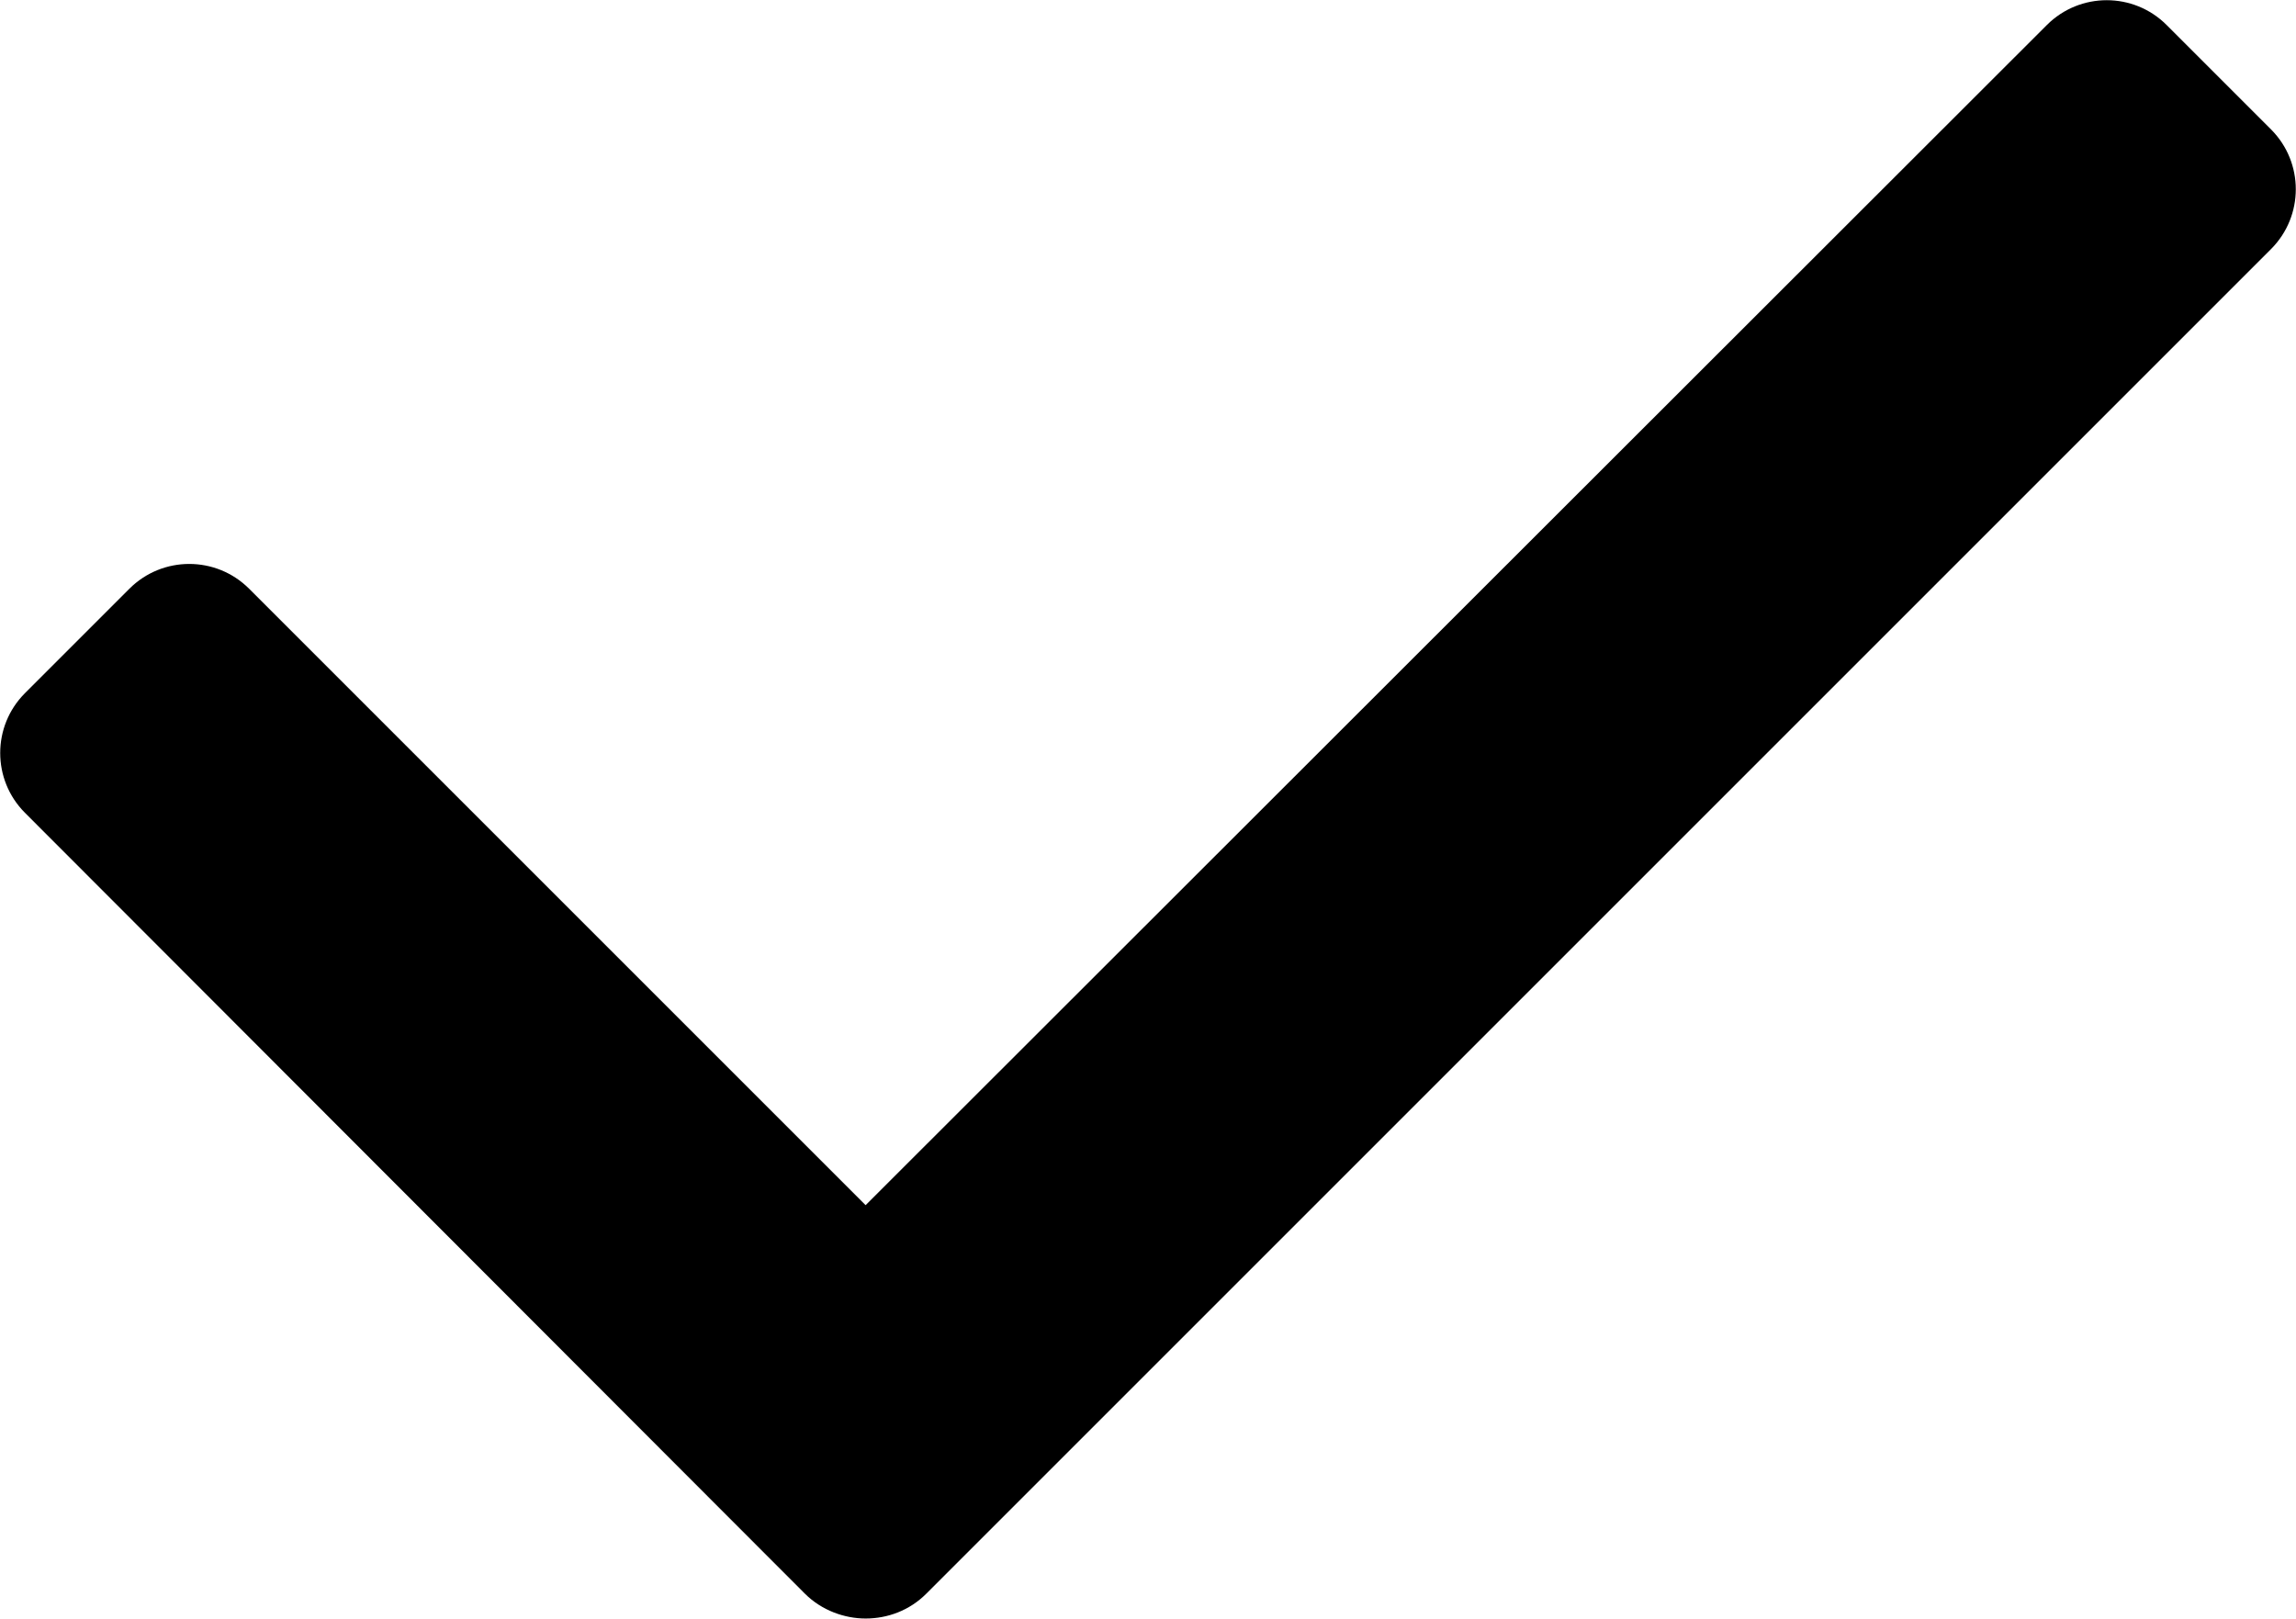
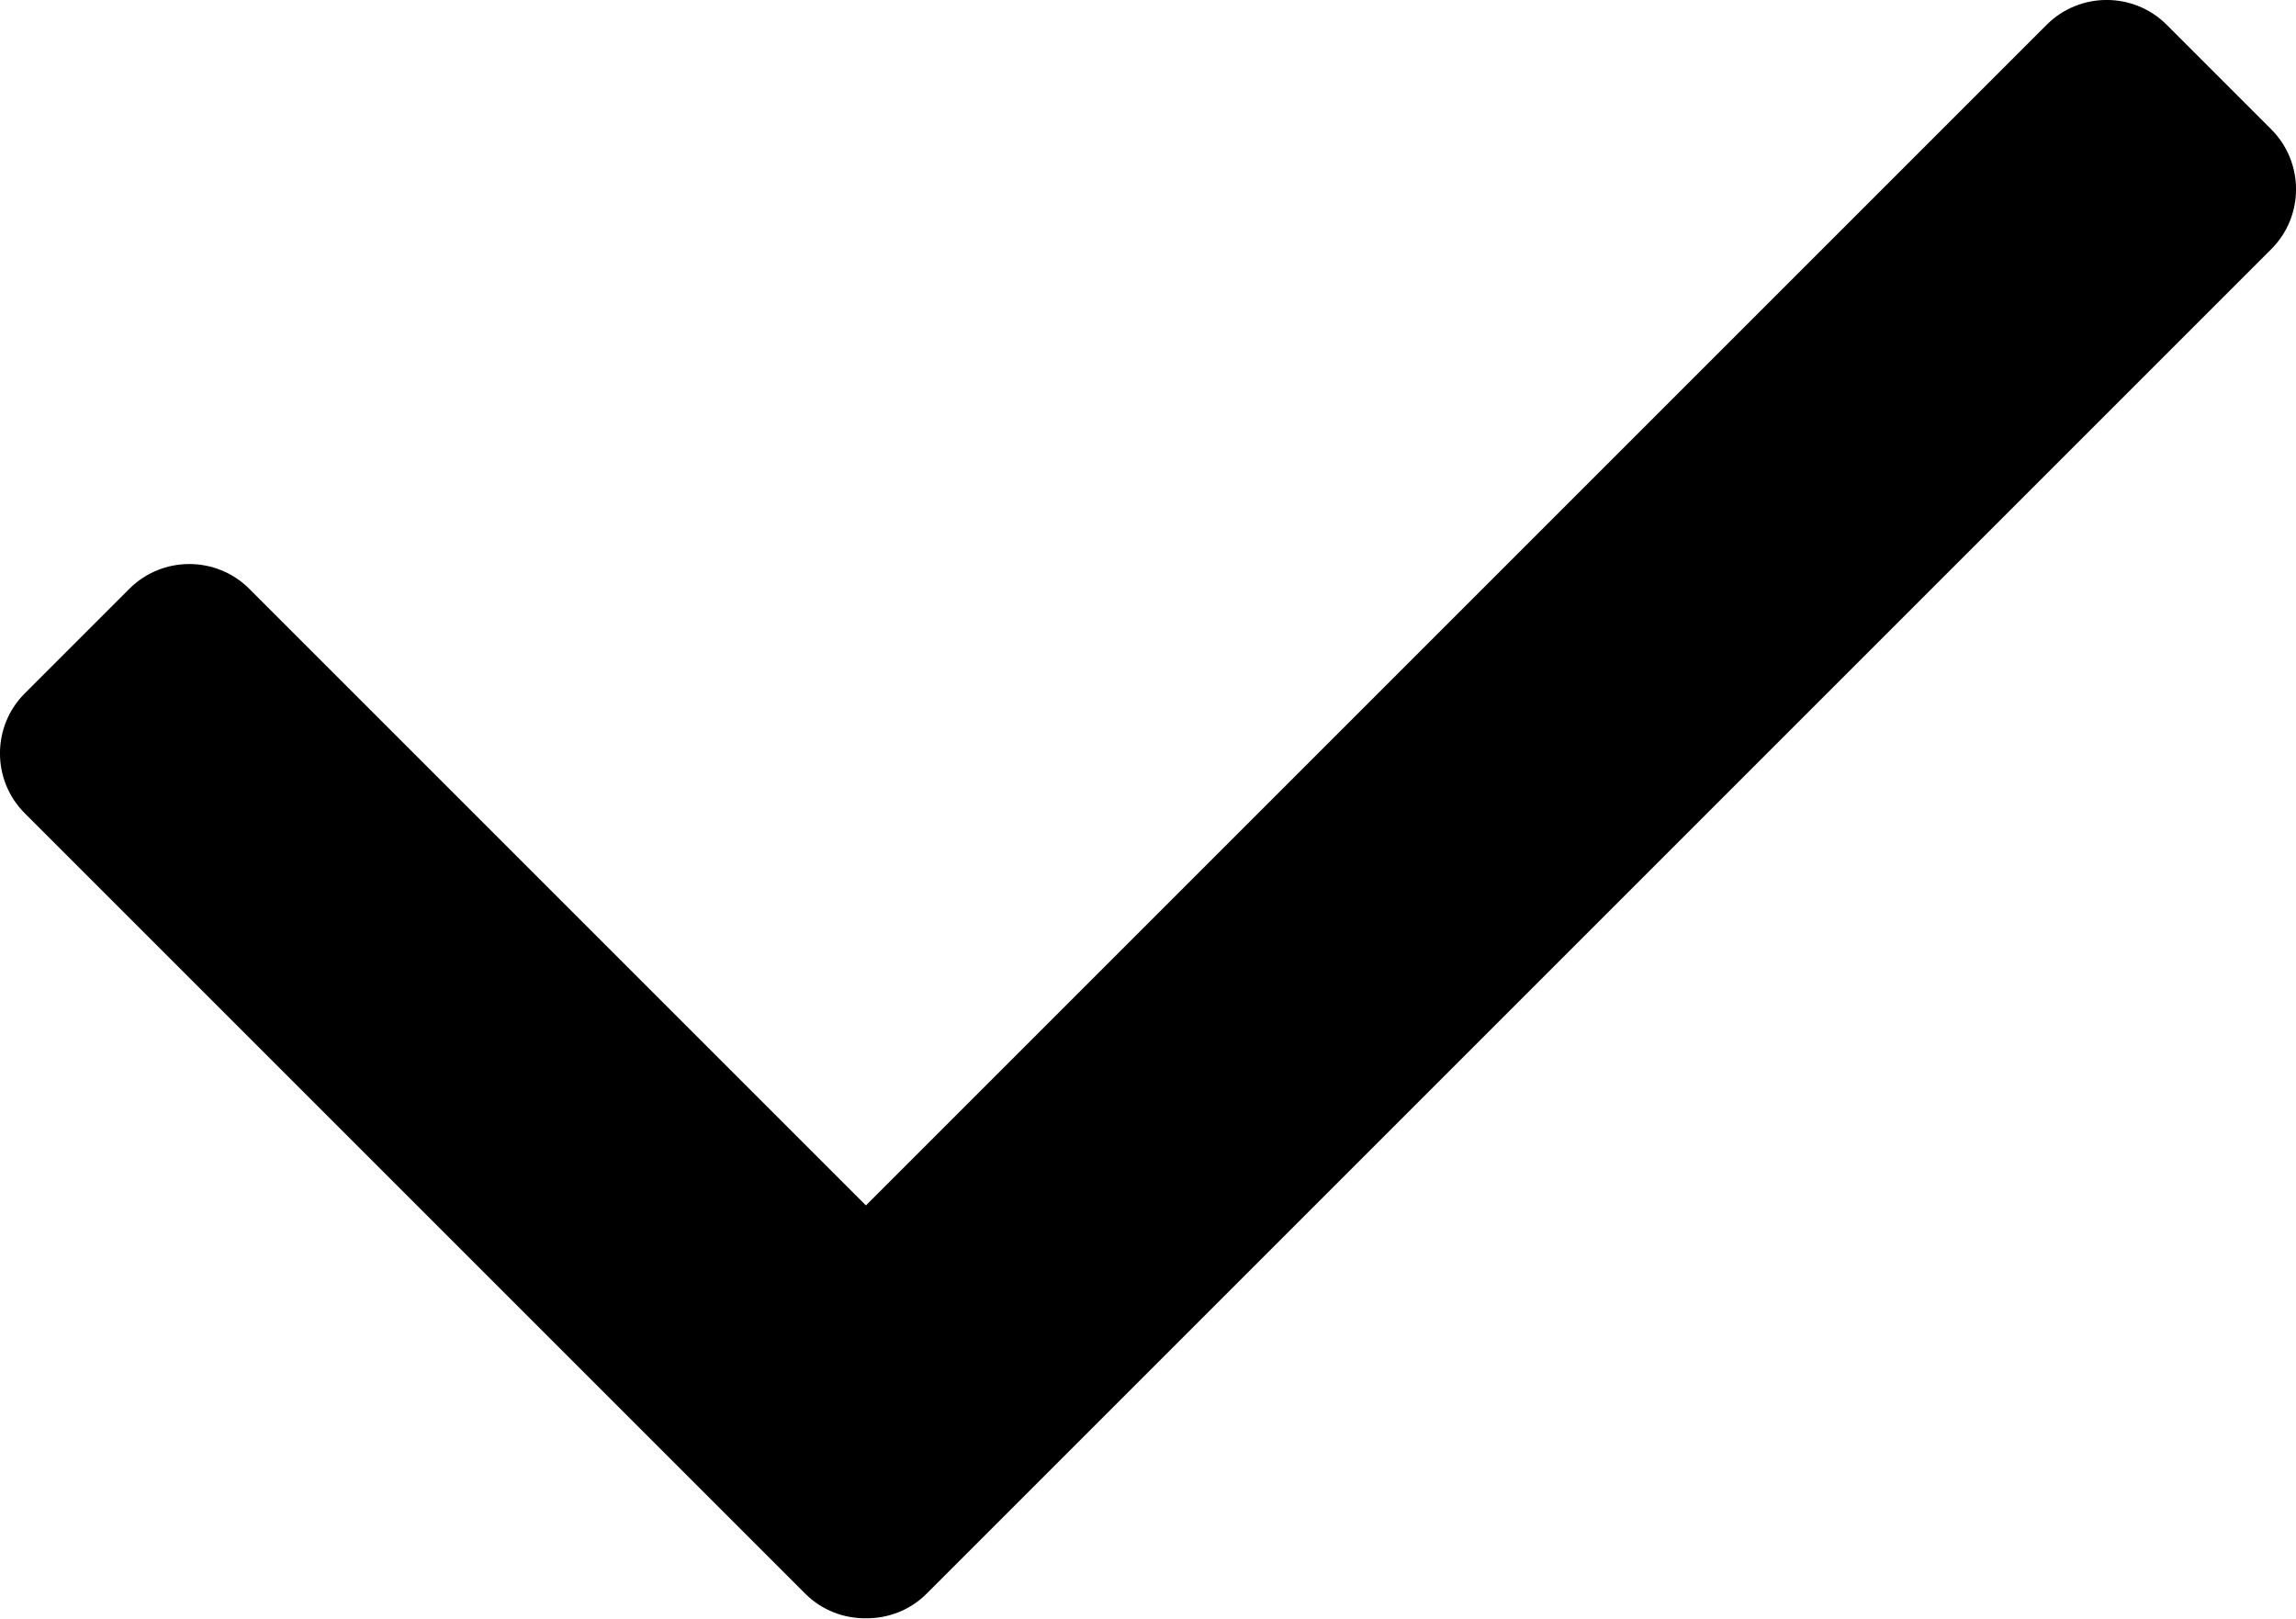
- <svg xmlns="http://www.w3.org/2000/svg" version="1.0" width="23.05" height="16.25">
-   <path d="M22.8 1.3L21.75.25a.85.85 0 00-1.2 0L8.69 12.1 2.5 5.91a.85.85 0 00-1.2 0L.25 6.96a.85.85 0 000 1.2L8.08 16c.17.17.4.25.61.25.22 0 .44-.08.61-.25L22.8 2.5a.85.85 0 000-1.2z" />
+ <svg xmlns="http://www.w3.org/2000/svg" version="1.0" id="Layer_1" x="0px" y="0px" width="23.049px" height="16.249px" viewBox="0 0 23.049 16.249" enable-background="new 0 0 23.049 16.249" xml:space="preserve">
+   <path d="M22.801,1.299L21.75,0.248c-0.331-0.331-0.872-0.331-1.203,0L8.693,12.102L2.502,5.911c-0.331-0.331-0.872-0.331-1.203,0 L0.248,6.962c-0.331,0.331-0.331,0.872,0,1.202l7.837,7.837c0.167,0.167,0.388,0.248,0.608,0.246c0.22,0.002,0.44-0.079,0.608-0.246 l13.5-13.5C23.132,2.171,23.132,1.63,22.801,1.299z" />
</svg>
